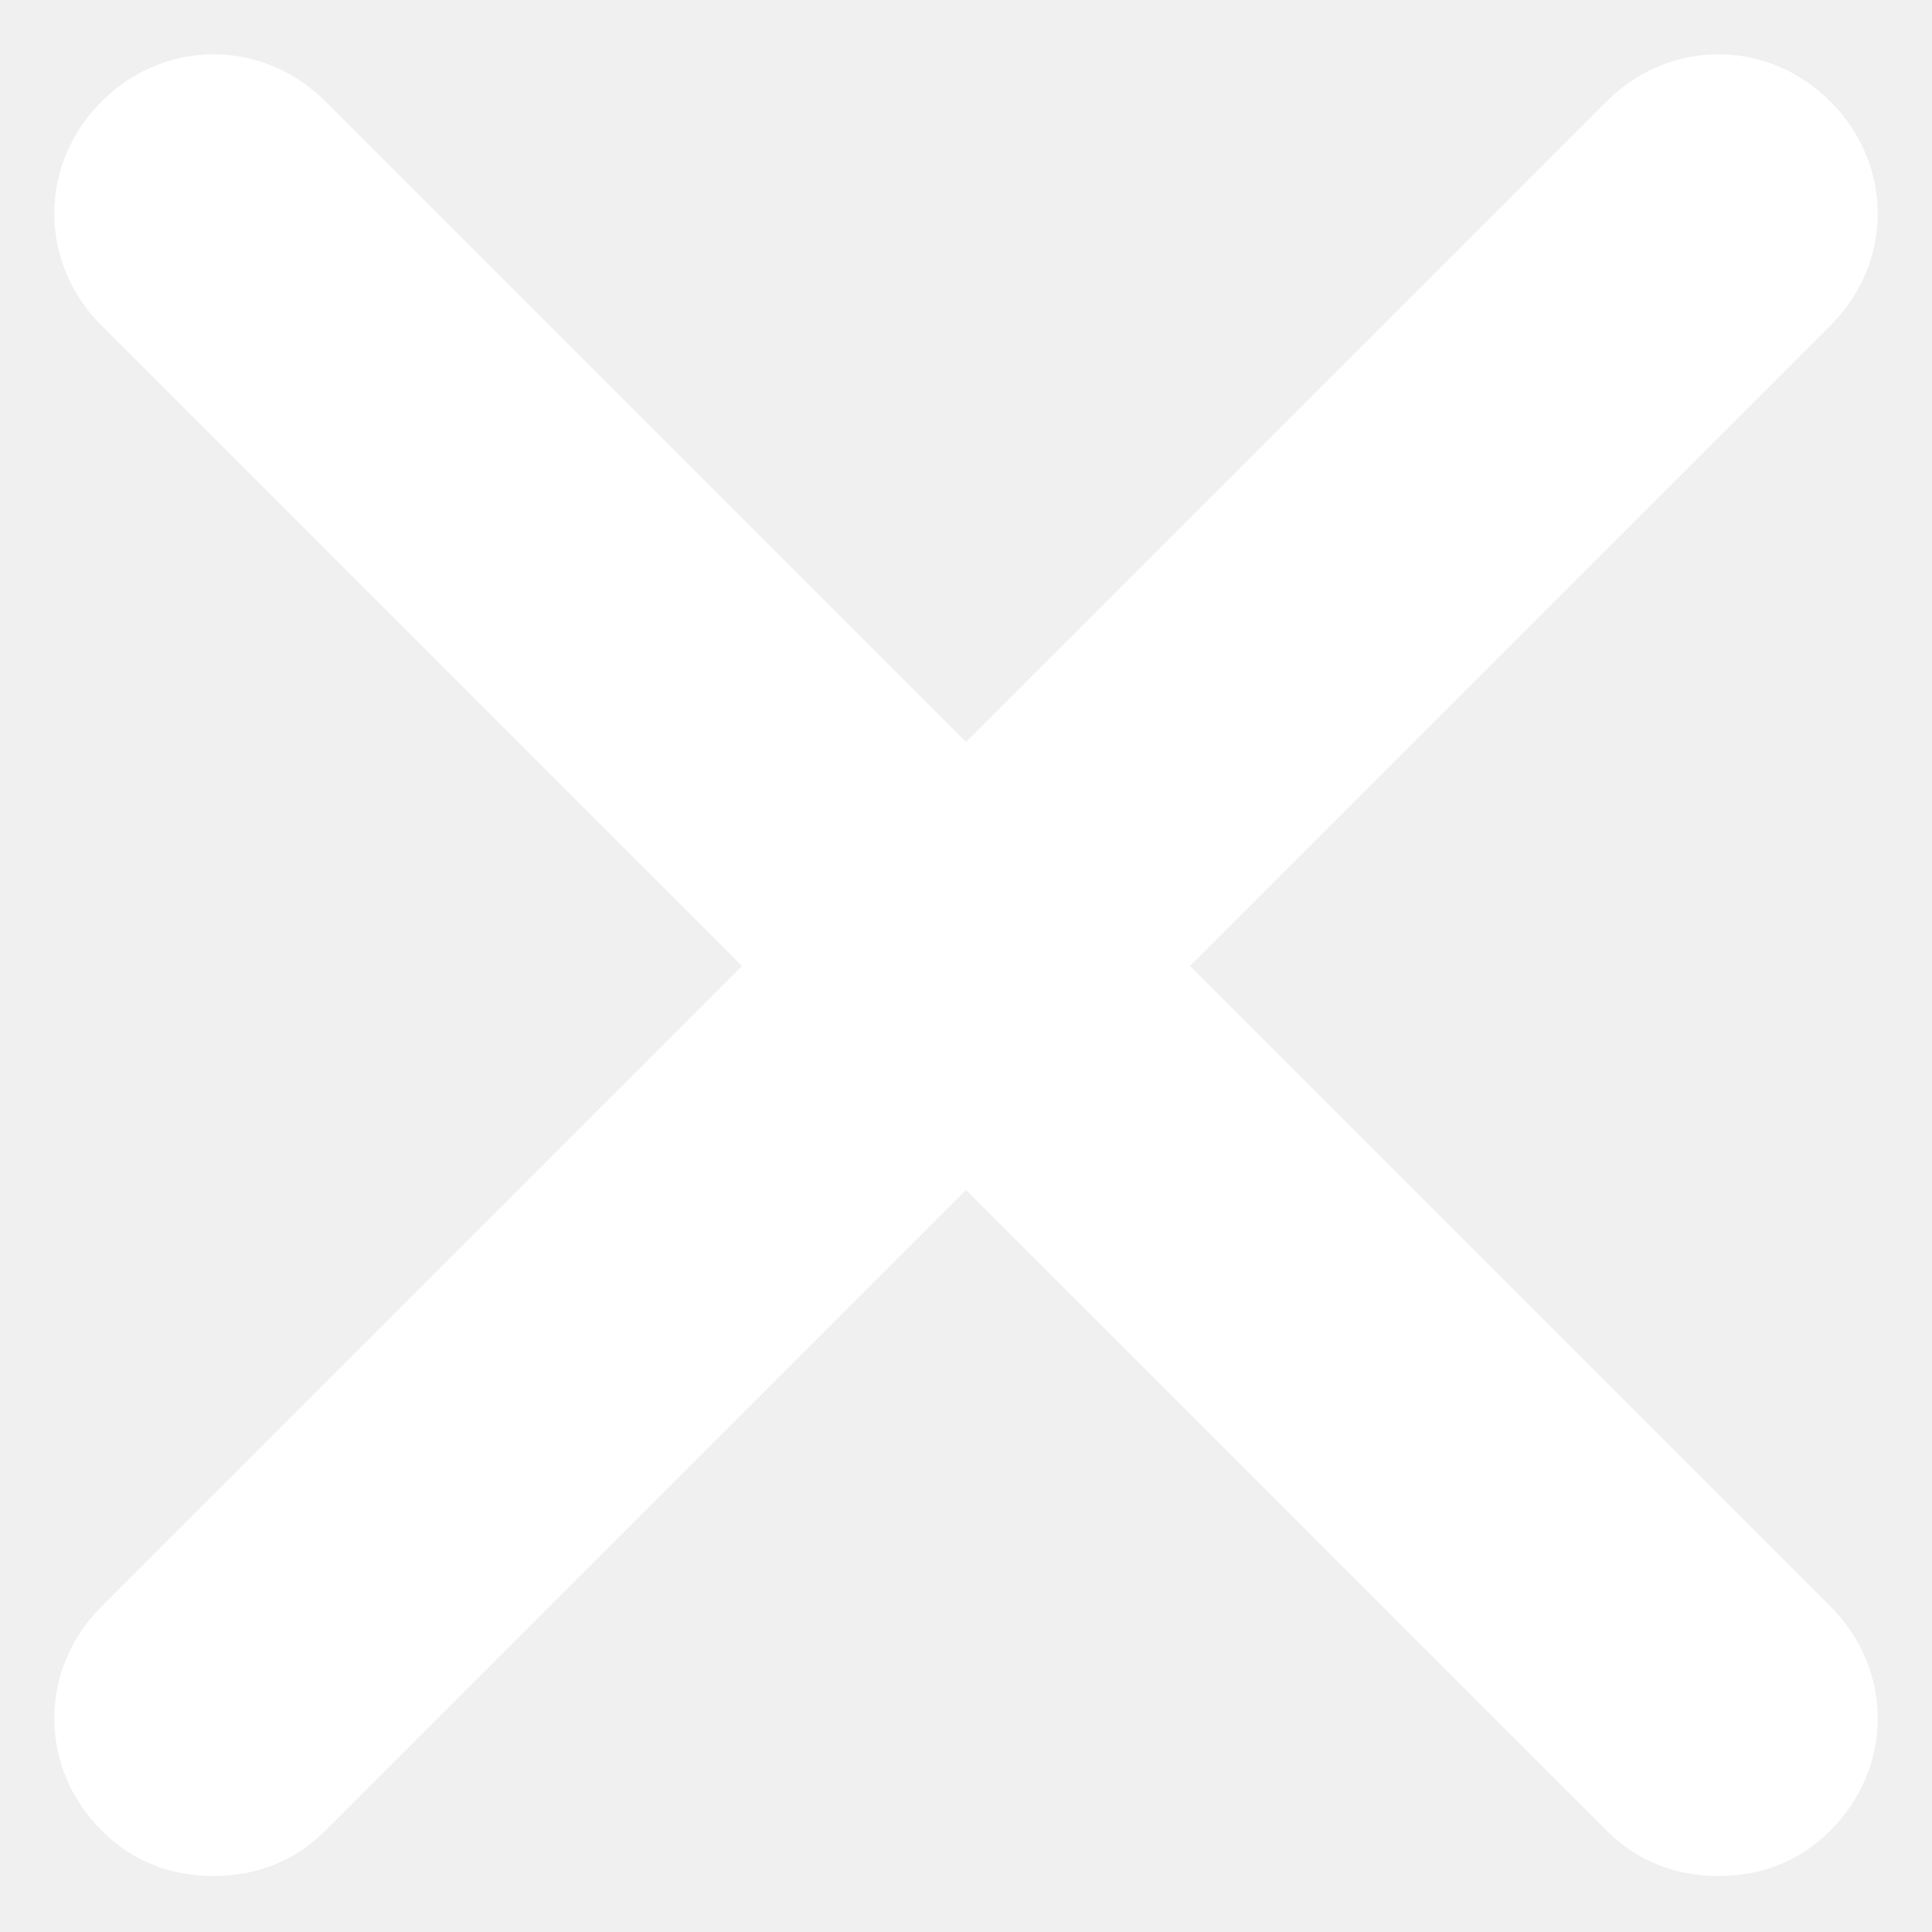
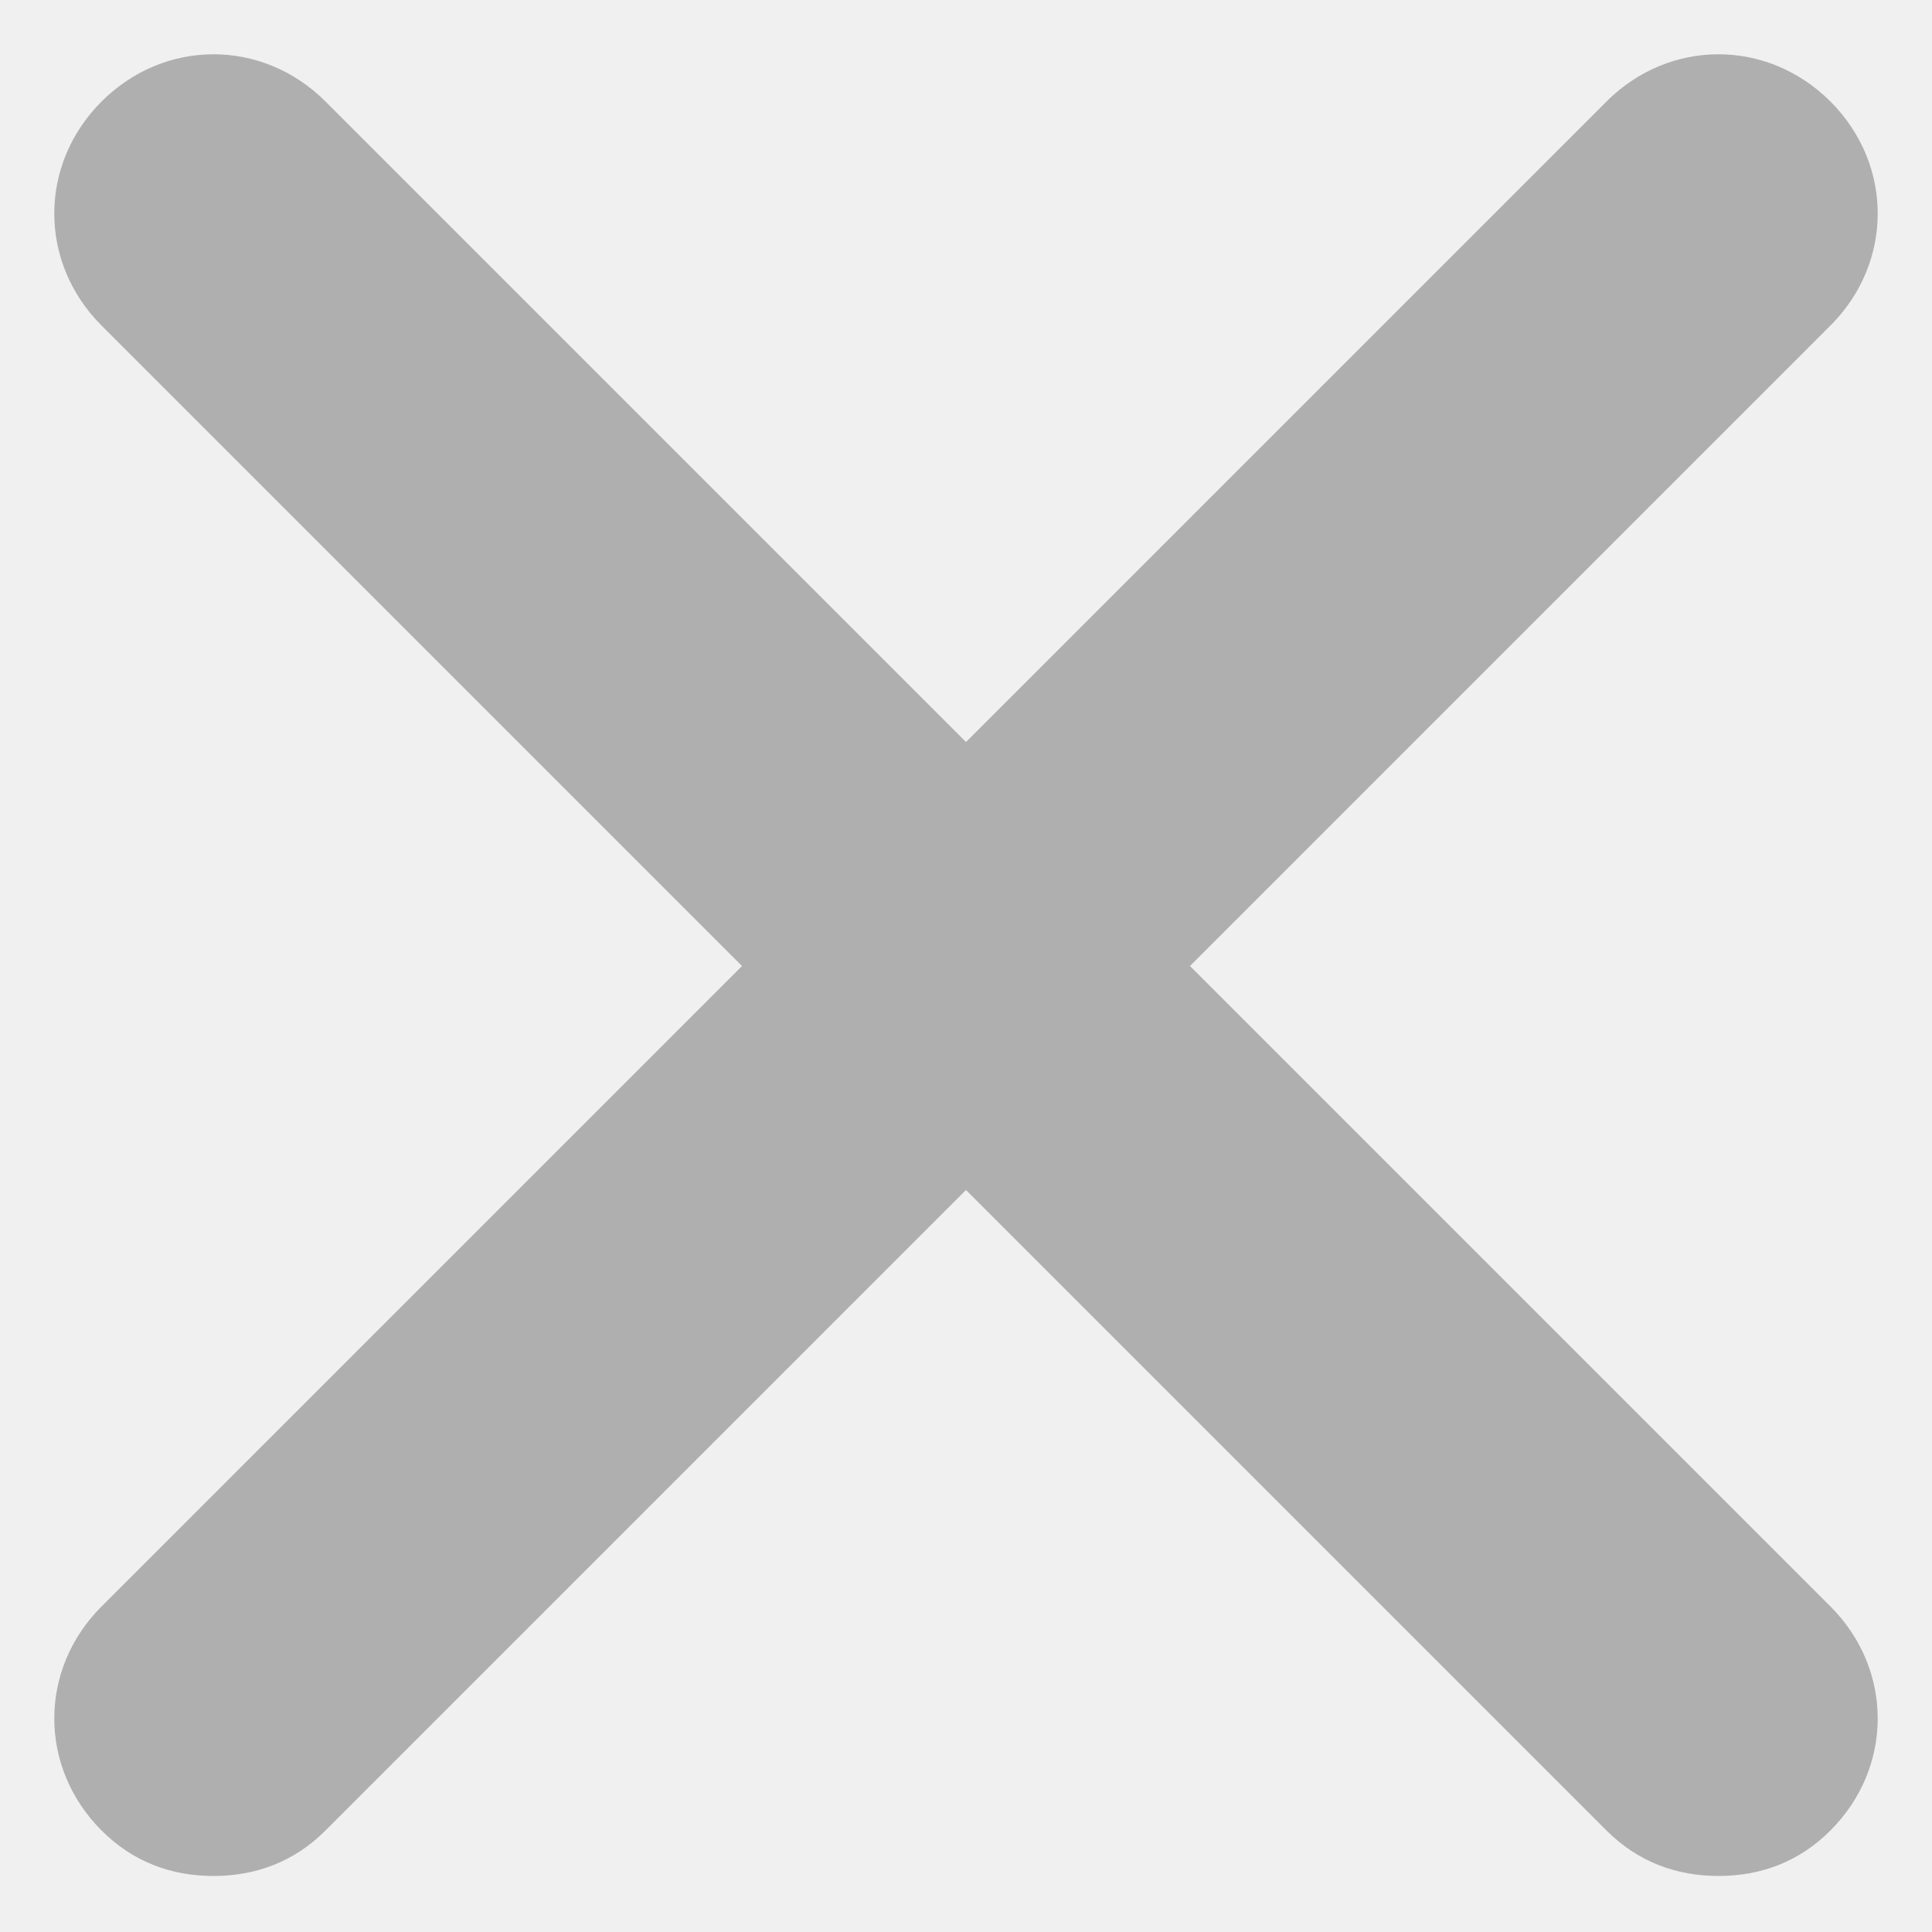
- <svg xmlns="http://www.w3.org/2000/svg" width="18" height="18" viewBox="0 0 18 18" fill="#acacac">
-   <path d="M17.054 14.967C17.641 15.554 17.641 16.467 17.054 17.054C16.761 17.348 16.402 17.478 16.011 17.478C15.62 17.478 15.261 17.348 14.967 17.054L9 11.087L3.033 17.054C2.739 17.348 2.38 17.478 1.989 17.478C1.598 17.478 1.239 17.348 0.946 17.054C0.359 16.467 0.359 15.554 0.946 14.967L6.913 9L0.946 3.033C0.359 2.446 0.359 1.533 0.946 0.946C1.533 0.359 2.446 0.359 3.033 0.946L9 6.913L14.967 0.946C15.554 0.359 16.467 0.359 17.054 0.946C17.641 1.533 17.641 2.446 17.054 3.033L11.087 9L17.054 14.967Z" fill="white" />
+ <svg xmlns="http://www.w3.org/2000/svg" width="18" height="18" viewBox="0 0 18 18" fill="#afafaf">
+   <path d="M17.054 14.967C17.641 15.554 17.641 16.467 17.054 17.054C16.761 17.348 16.402 17.478 16.011 17.478C15.62 17.478 15.261 17.348 14.967 17.054L9 11.087L3.033 17.054C2.739 17.348 2.38 17.478 1.989 17.478C1.598 17.478 1.239 17.348 0.946 17.054C0.359 16.467 0.359 15.554 0.946 14.967L6.913 9L0.946 3.033C0.359 2.446 0.359 1.533 0.946 0.946C1.533 0.359 2.446 0.359 3.033 0.946L9 6.913L14.967 0.946C15.554 0.359 16.467 0.359 17.054 0.946C17.641 1.533 17.641 2.446 17.054 3.033L11.087 9L17.054 14.967Z" fill="#afafaf" />
</svg>
